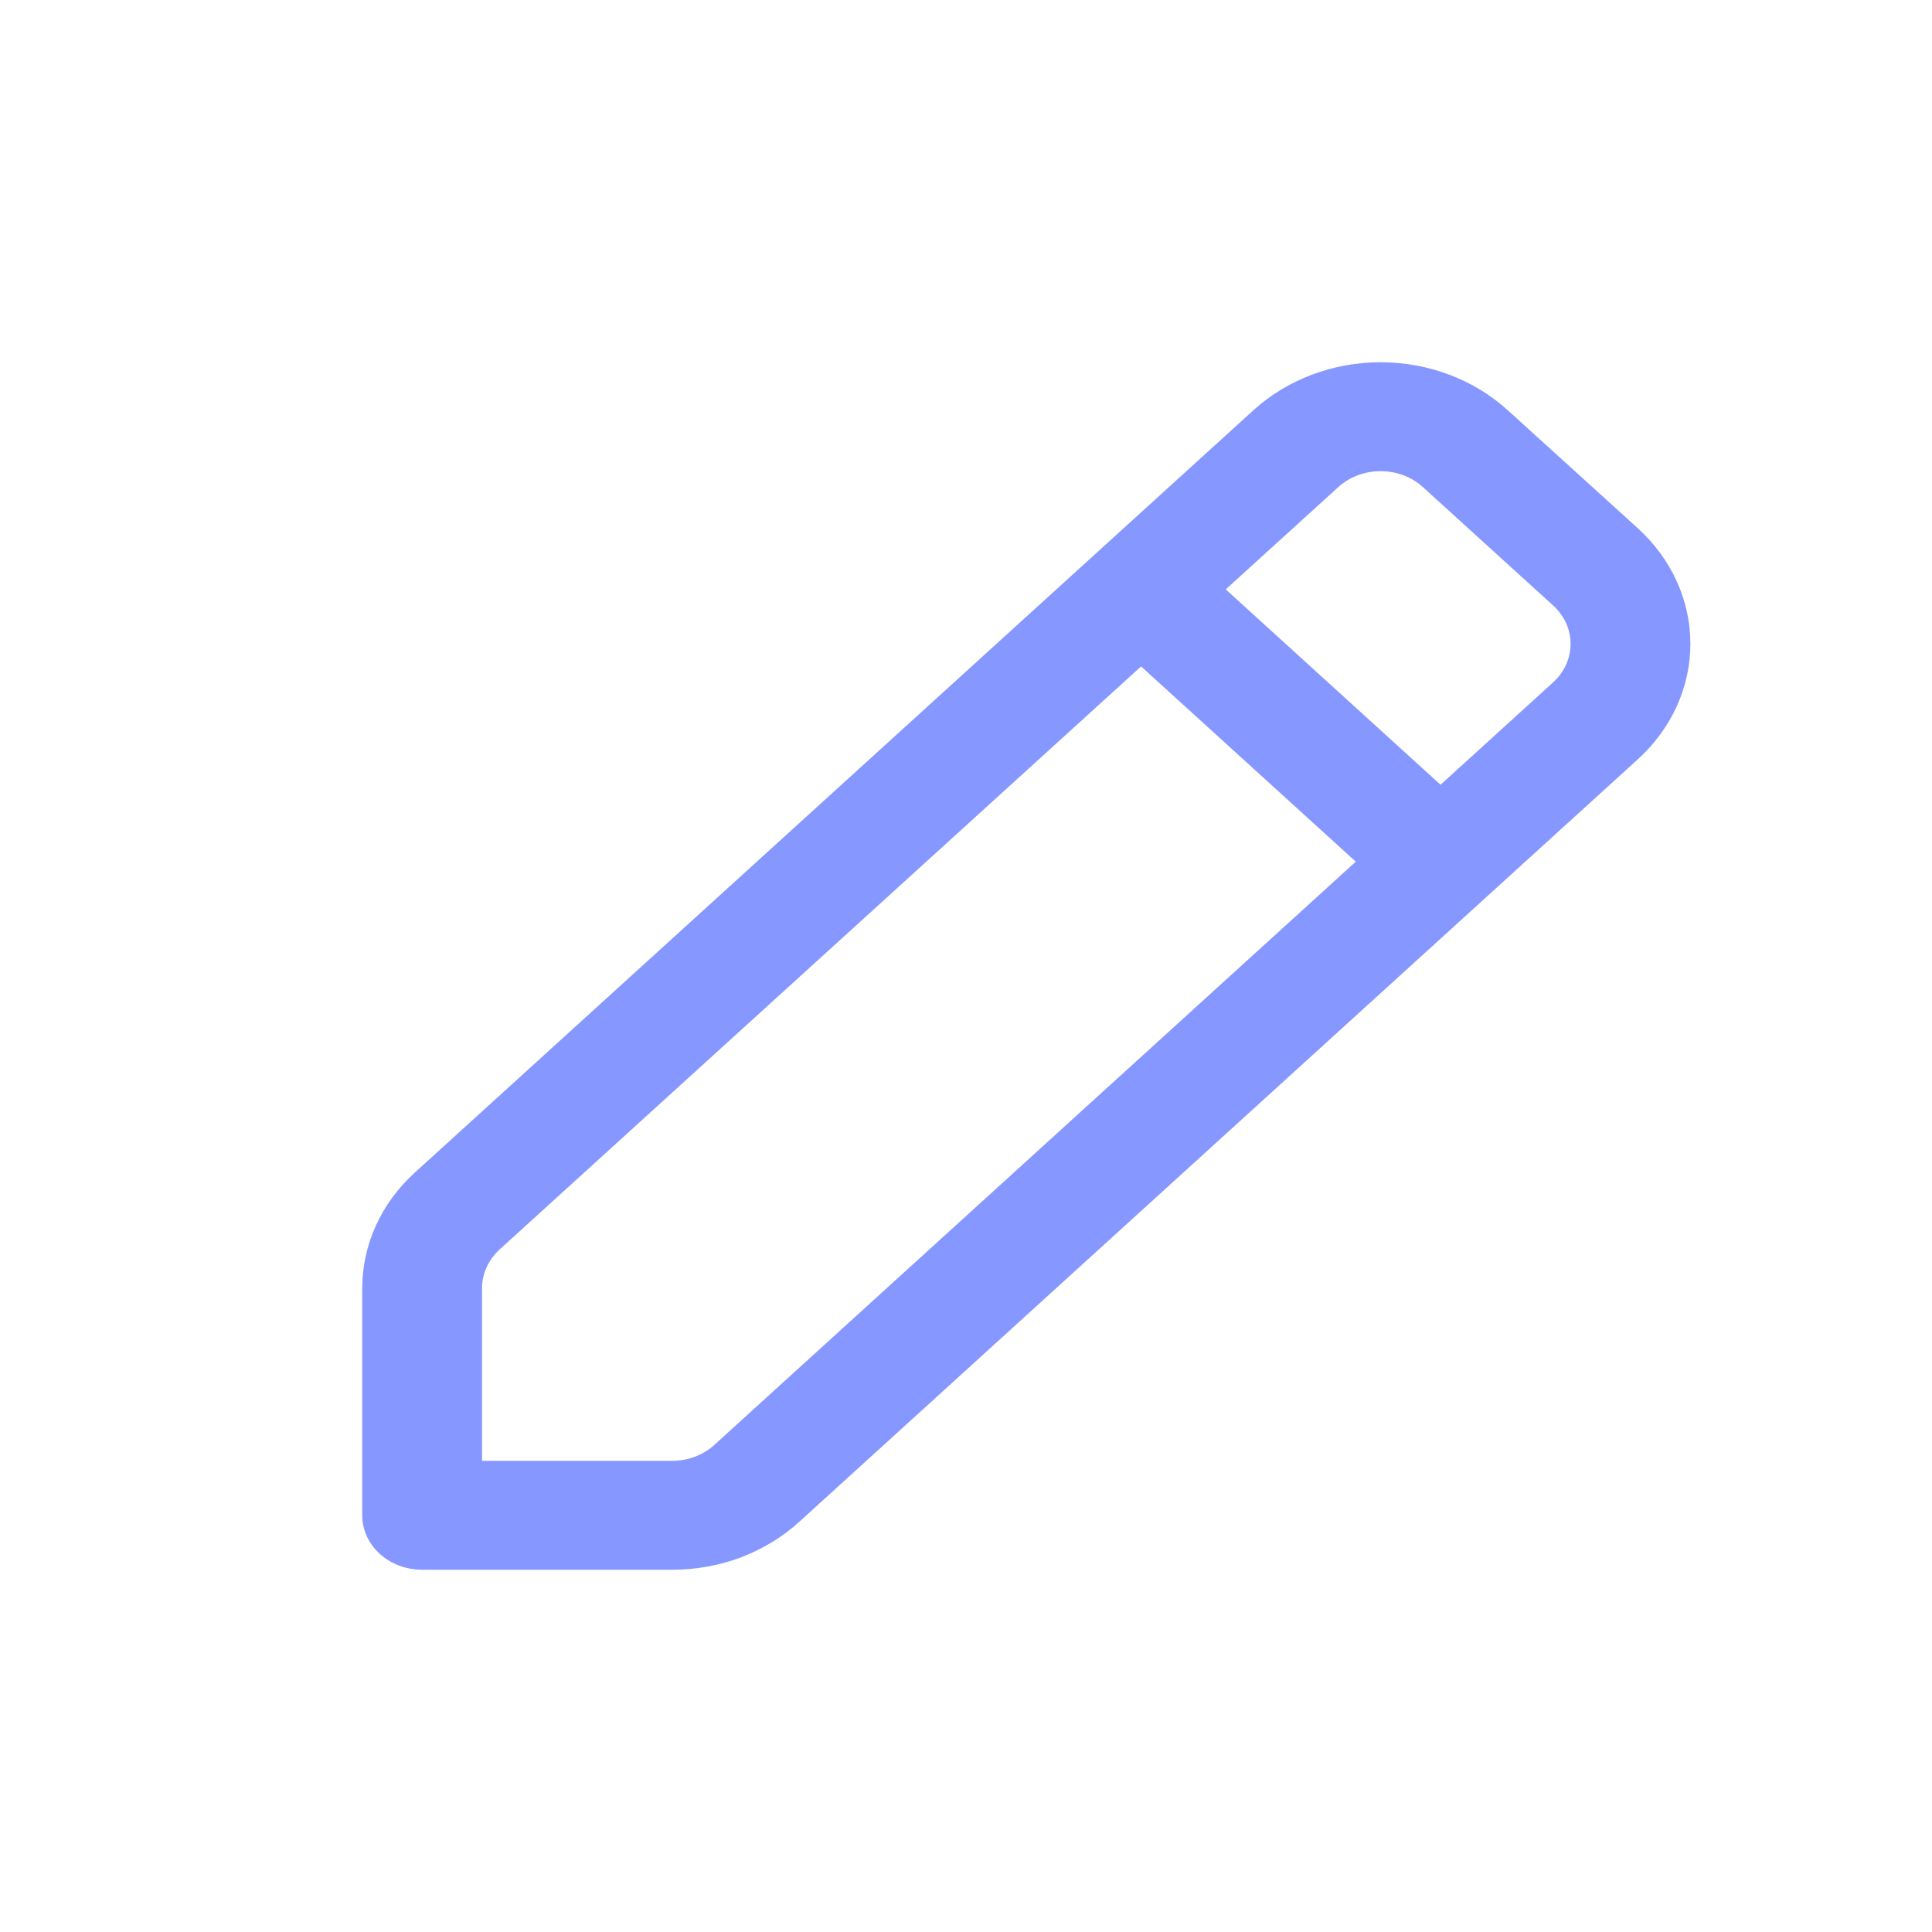
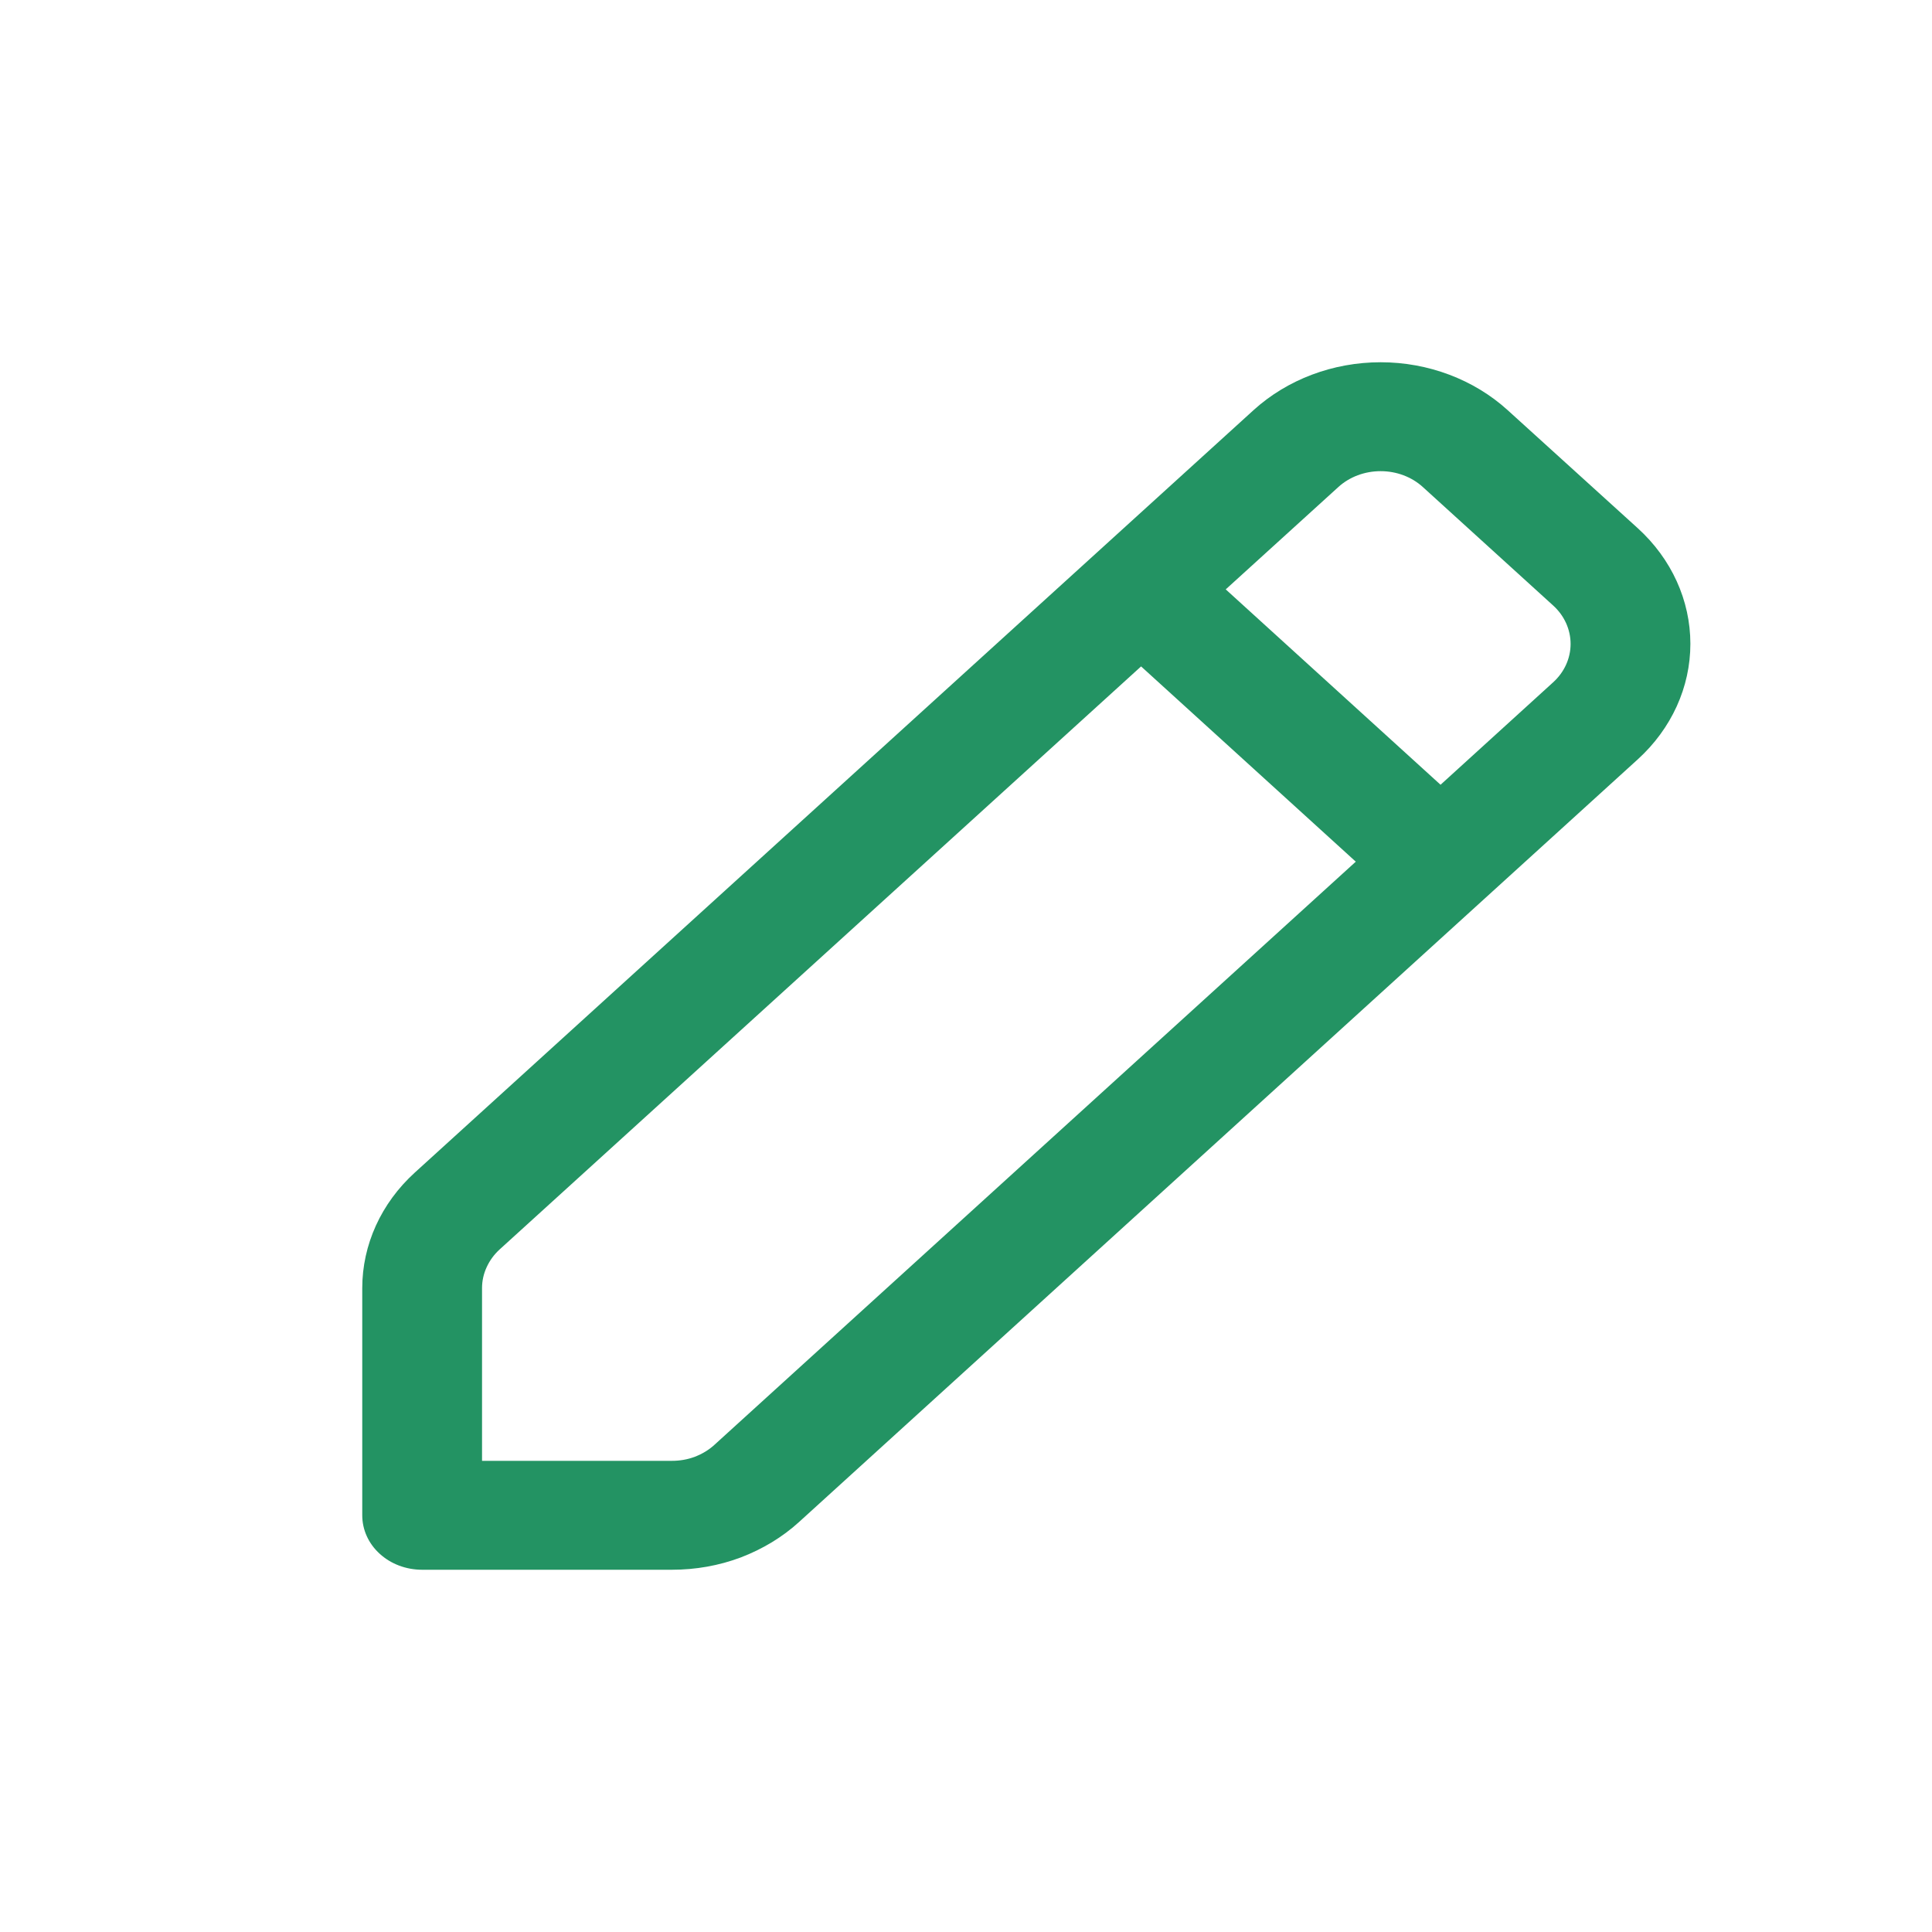
<svg xmlns="http://www.w3.org/2000/svg" width="16" height="16" viewBox="0 0 16 16" fill="none">
-   <path d="M10.382 3.396C10.661 3.143 11.039 3 11.434 3C11.828 3 12.206 3.143 12.485 3.396L13.564 4.375C13.843 4.629 13.999 4.973 13.999 5.332C13.999 5.69 13.843 6.034 13.564 6.288L6.618 12.604C6.48 12.73 6.315 12.829 6.135 12.898C5.954 12.966 5.761 13 5.565 13H3.496C3.364 13 3.238 12.953 3.145 12.868C3.052 12.784 3 12.669 3 12.549V10.668C3 10.309 3.156 9.965 3.435 9.711L10.382 3.396ZM11.784 4.034C11.691 3.949 11.565 3.902 11.434 3.902C11.302 3.902 11.176 3.949 11.083 4.034L10.151 4.881L11.93 6.499L12.862 5.651C12.955 5.567 13.007 5.452 13.007 5.333C13.007 5.213 12.955 5.098 12.862 5.014L11.784 4.034ZM11.228 7.136L9.45 5.519L4.137 10.348C4.091 10.39 4.055 10.44 4.03 10.495C4.005 10.549 3.992 10.608 3.992 10.667V12.098H5.565C5.63 12.098 5.695 12.087 5.755 12.064C5.815 12.041 5.87 12.008 5.916 11.966L11.228 7.136Z" fill="#8697FF" />
+   <path d="M10.382 3.396C10.661 3.143 11.039 3 11.434 3C11.828 3 12.206 3.143 12.485 3.396L13.564 4.375C13.843 4.629 13.999 4.973 13.999 5.332C13.999 5.69 13.843 6.034 13.564 6.288L6.618 12.604C6.48 12.73 6.315 12.829 6.135 12.898C5.954 12.966 5.761 13 5.565 13H3.496C3.364 13 3.238 12.953 3.145 12.868C3.052 12.784 3 12.669 3 12.549V10.668C3 10.309 3.156 9.965 3.435 9.711L10.382 3.396ZM11.784 4.034C11.691 3.949 11.565 3.902 11.434 3.902C11.302 3.902 11.176 3.949 11.083 4.034L10.151 4.881L11.93 6.499L12.862 5.651C12.955 5.567 13.007 5.452 13.007 5.333C13.007 5.213 12.955 5.098 12.862 5.014L11.784 4.034ZM11.228 7.136L9.45 5.519L4.137 10.348C4.091 10.39 4.055 10.44 4.03 10.495C4.005 10.549 3.992 10.608 3.992 10.667V12.098H5.565C5.63 12.098 5.695 12.087 5.755 12.064C5.815 12.041 5.87 12.008 5.916 11.966L11.228 7.136Z" fill="#239363" />
</svg>
